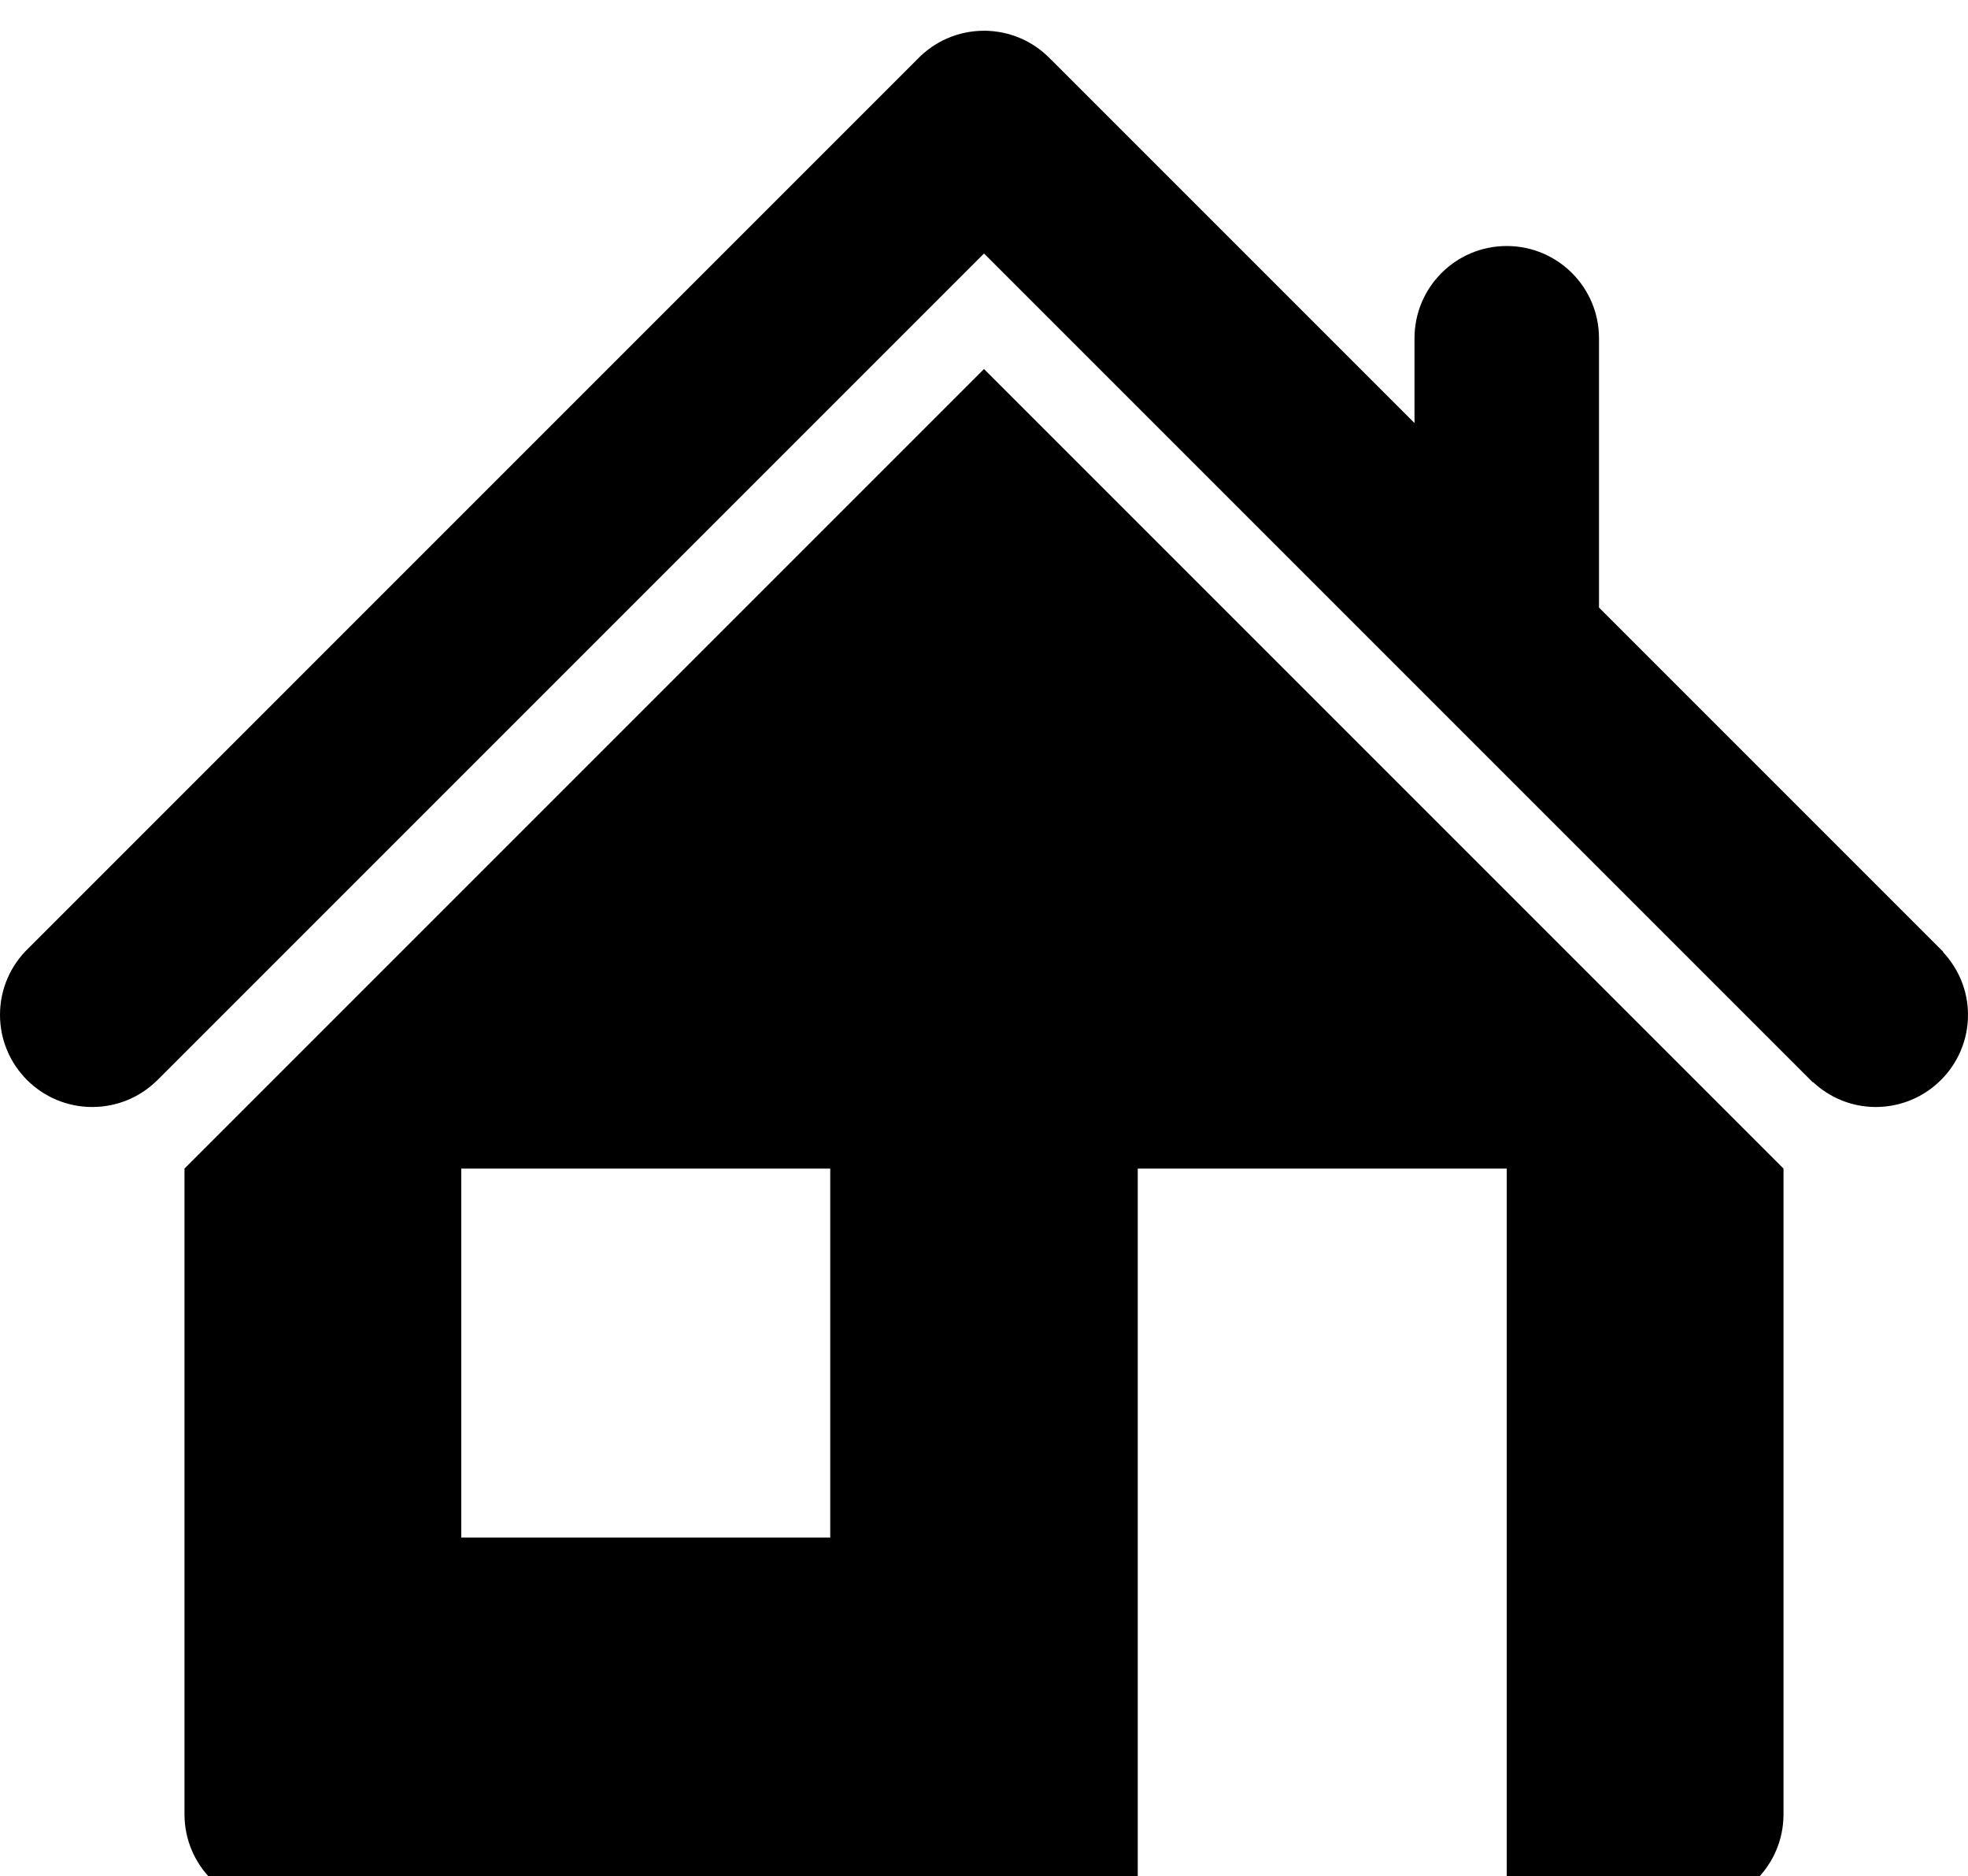
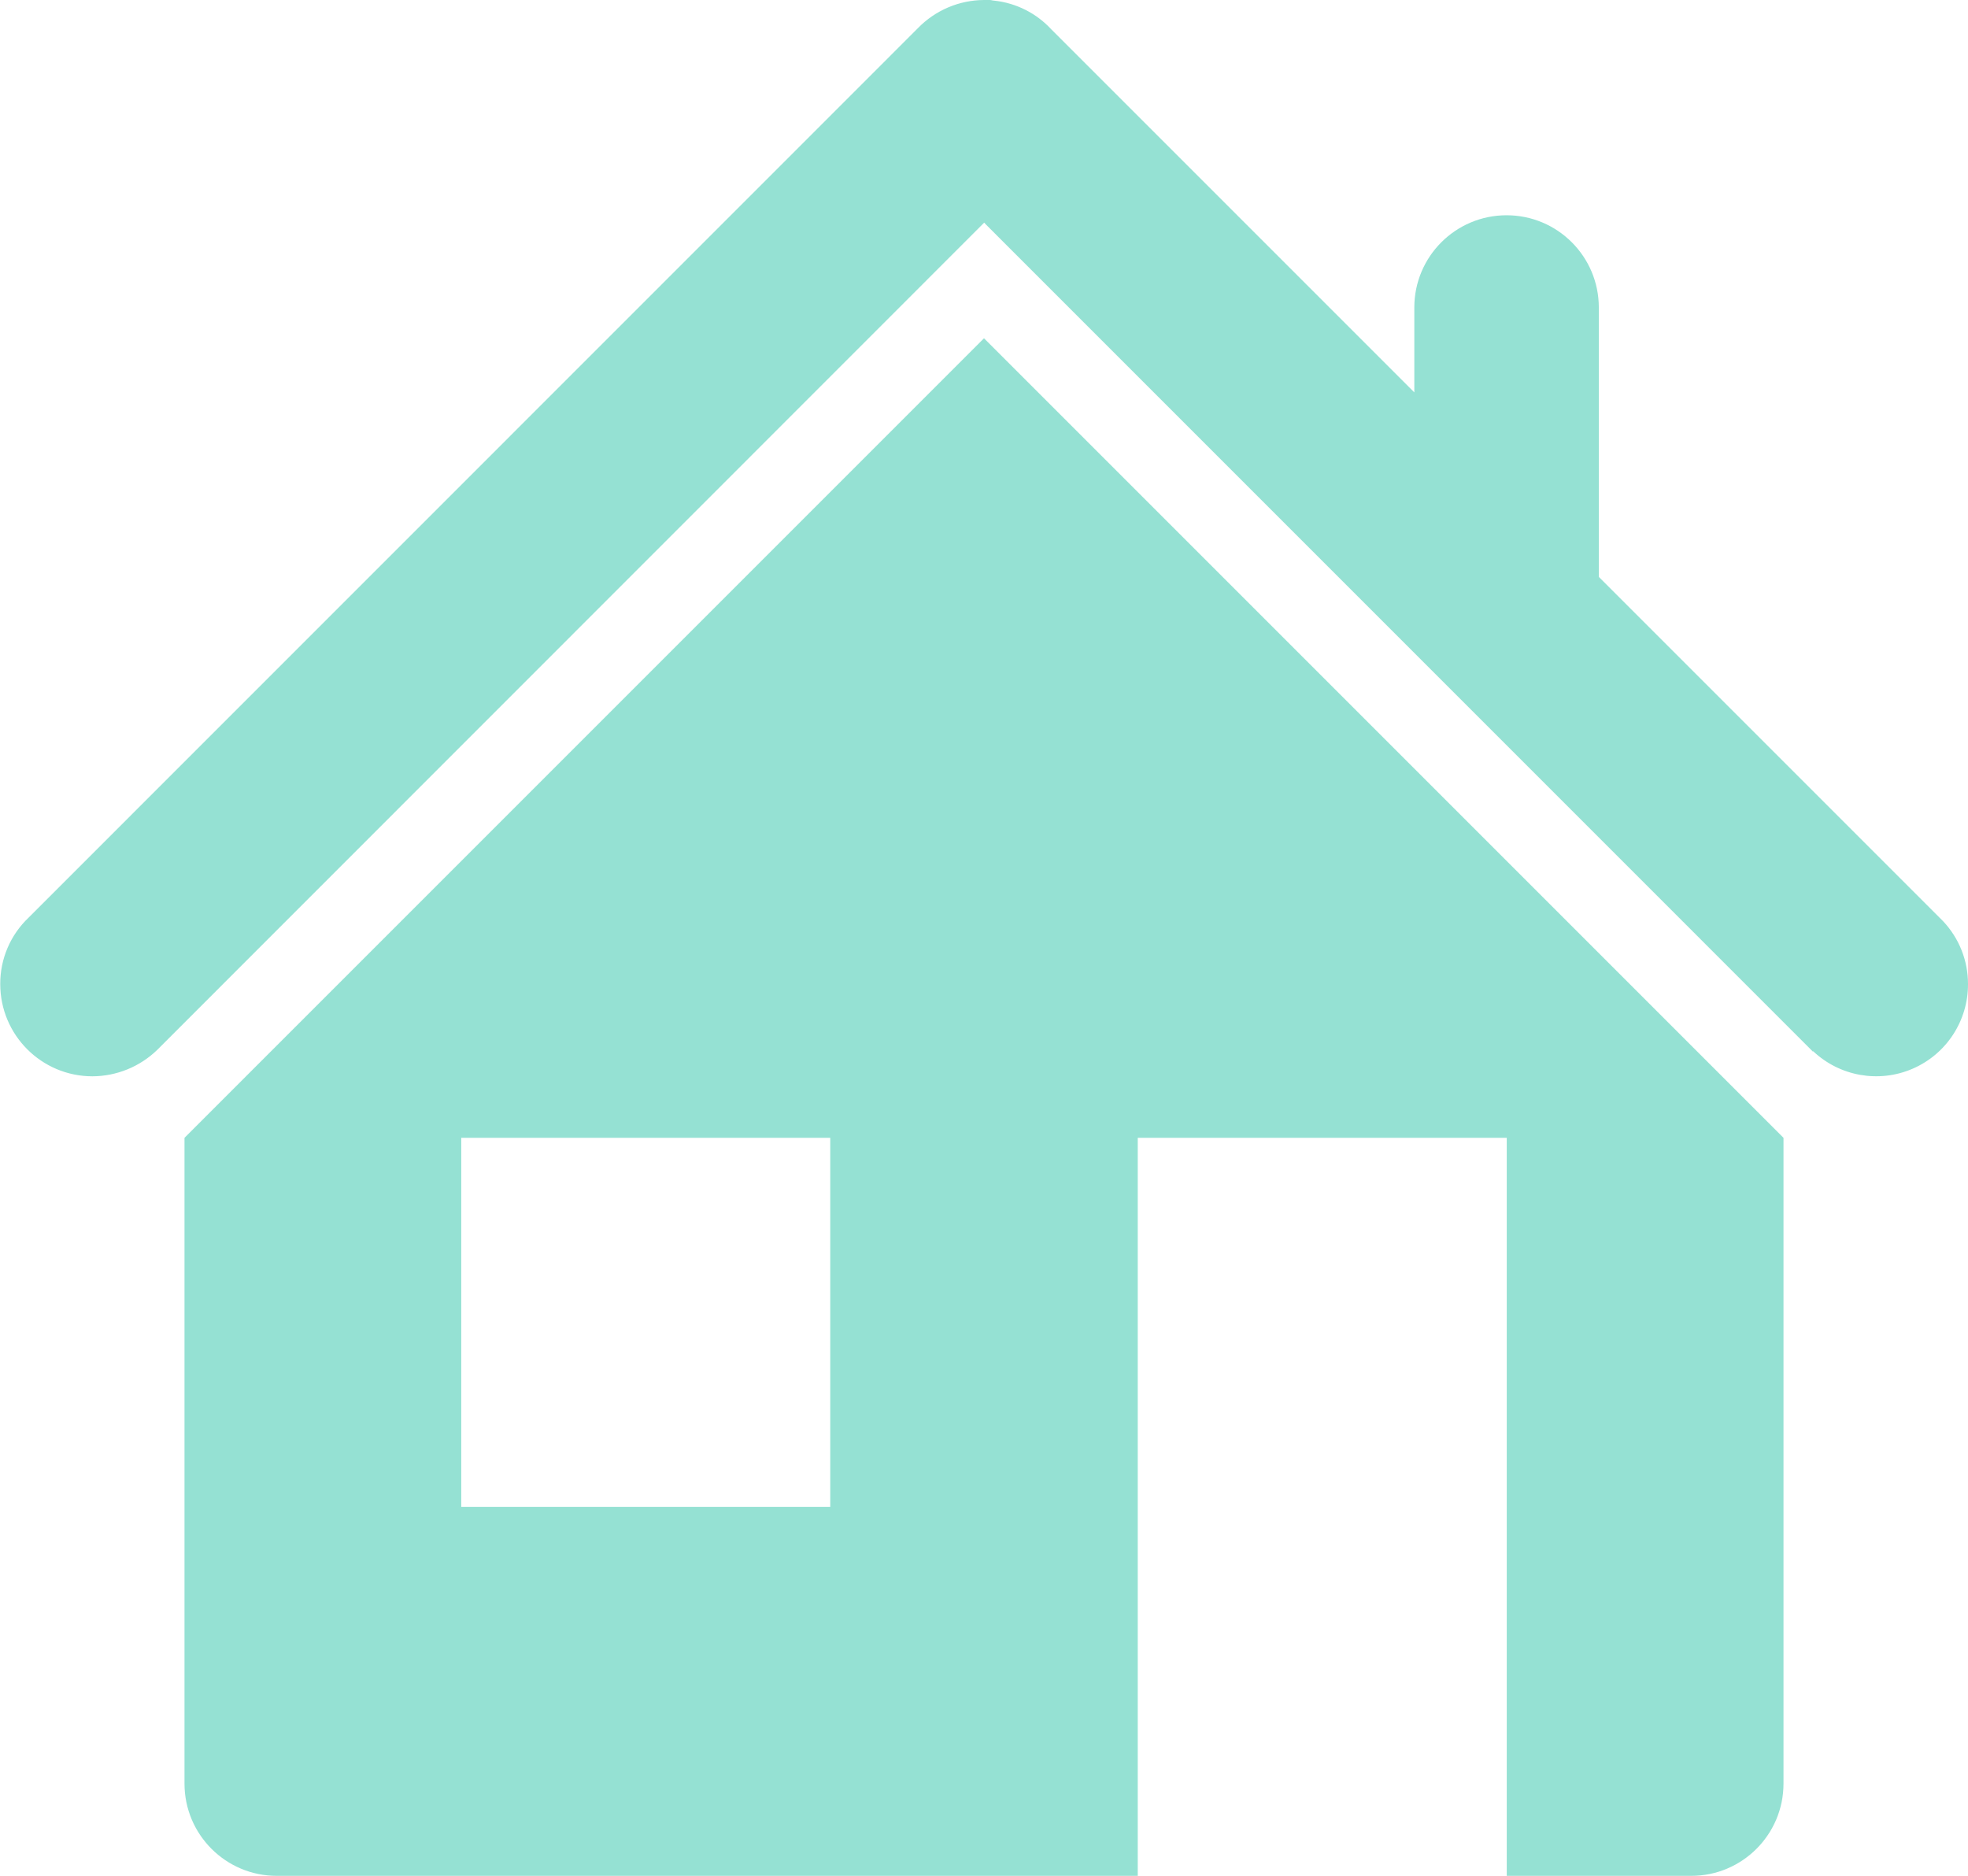
- <svg xmlns="http://www.w3.org/2000/svg">
-   <path d="M32.000,16.500 C32.000,17.328 31.328,17.999 30.500,17.999 C30.105,17.999 29.748,17.844 29.480,17.594 L29.477,17.598 L16.038,4.159 L16.038,4.159 L16.000,4.122 L16.000,4.122 L2.554,17.568 L2.553,17.568 C2.282,17.835 1.910,17.999 1.500,17.999 C0.672,17.999 -0.000,17.328 -0.000,16.500 C-0.000,16.075 0.177,15.692 0.461,15.419 L14.919,0.960 C15.192,0.677 15.575,0.500 16.000,0.500 L16.000,0.500 L16.000,0.500 C16.000,0.500 16.000,0.500 16.001,0.500 C16.027,0.500 16.053,0.500 16.080,0.502 C16.084,0.502 16.088,0.503 16.092,0.503 C16.115,0.504 16.137,0.506 16.160,0.508 C16.161,0.508 16.162,0.508 16.164,0.509 C16.531,0.549 16.858,0.721 17.097,0.977 L17.098,0.976 L23.000,6.878 L23.000,5.500 C23.000,4.671 23.671,4.000 24.500,4.000 C25.328,4.000 26.000,4.671 26.000,5.500 L26.000,9.878 L31.598,15.476 L31.594,15.480 C31.844,15.748 32.000,16.105 32.000,16.500 ZM29.000,19.000 L29.000,23.500 L29.000,25.500 L29.000,29.500 C29.000,30.328 28.328,31.000 27.500,31.000 L24.500,31.000 L24.500,19.000 L18.500,19.000 L18.500,31.000 L4.500,31.000 C3.672,31.000 3.000,30.328 3.000,29.500 L3.000,25.500 L3.000,23.500 L3.000,19.000 L16.000,6.000 L29.000,19.000 ZM13.500,19.000 L7.500,19.000 L7.500,25.000 L13.500,25.000 L13.500,19.000 Z" />
+ <svg xmlns="http://www.w3.org/2000/svg" width="32" height="30.5" viewBox="0 0 32 30.5">
+   <defs>
+     <style>
+       .cls-1 {
+         fill: #95e1d3;
+         fill-rule: evenodd;
+       }
+     </style>
+   </defs>
+   <path id="HOME" class="cls-1" d="M822,1412.5a1.493,1.493,0,0,1-2.52,1.09l0,0.01-13.439-13.44h0l-0.038-.04h0l-13.446,13.45h0a1.525,1.525,0,0,1-1.053.43,1.5,1.5,0,0,1-1.5-1.5,1.479,1.479,0,0,1,.461-1.08l14.458-14.46a1.51,1.51,0,0,1,1.081-.46h0.092c0.023,0,.045.01,0.068,0.01h0a1.479,1.479,0,0,1,.933.47h0l5.9,5.9v-1.38a1.5,1.5,0,0,1,3,0v4.38l5.6,5.6h0A1.485,1.485,0,0,1,822,1412.5Zm-3,2.5v10.5a1.5,1.5,0,0,1-1.5,1.5h-3v-12h-6v12h-14a1.5,1.5,0,0,1-1.5-1.5V1415l13-13Zm-15.5,0h-6v6h6v-6Z" transform="translate(-790 -1396.5)" />
</svg>
